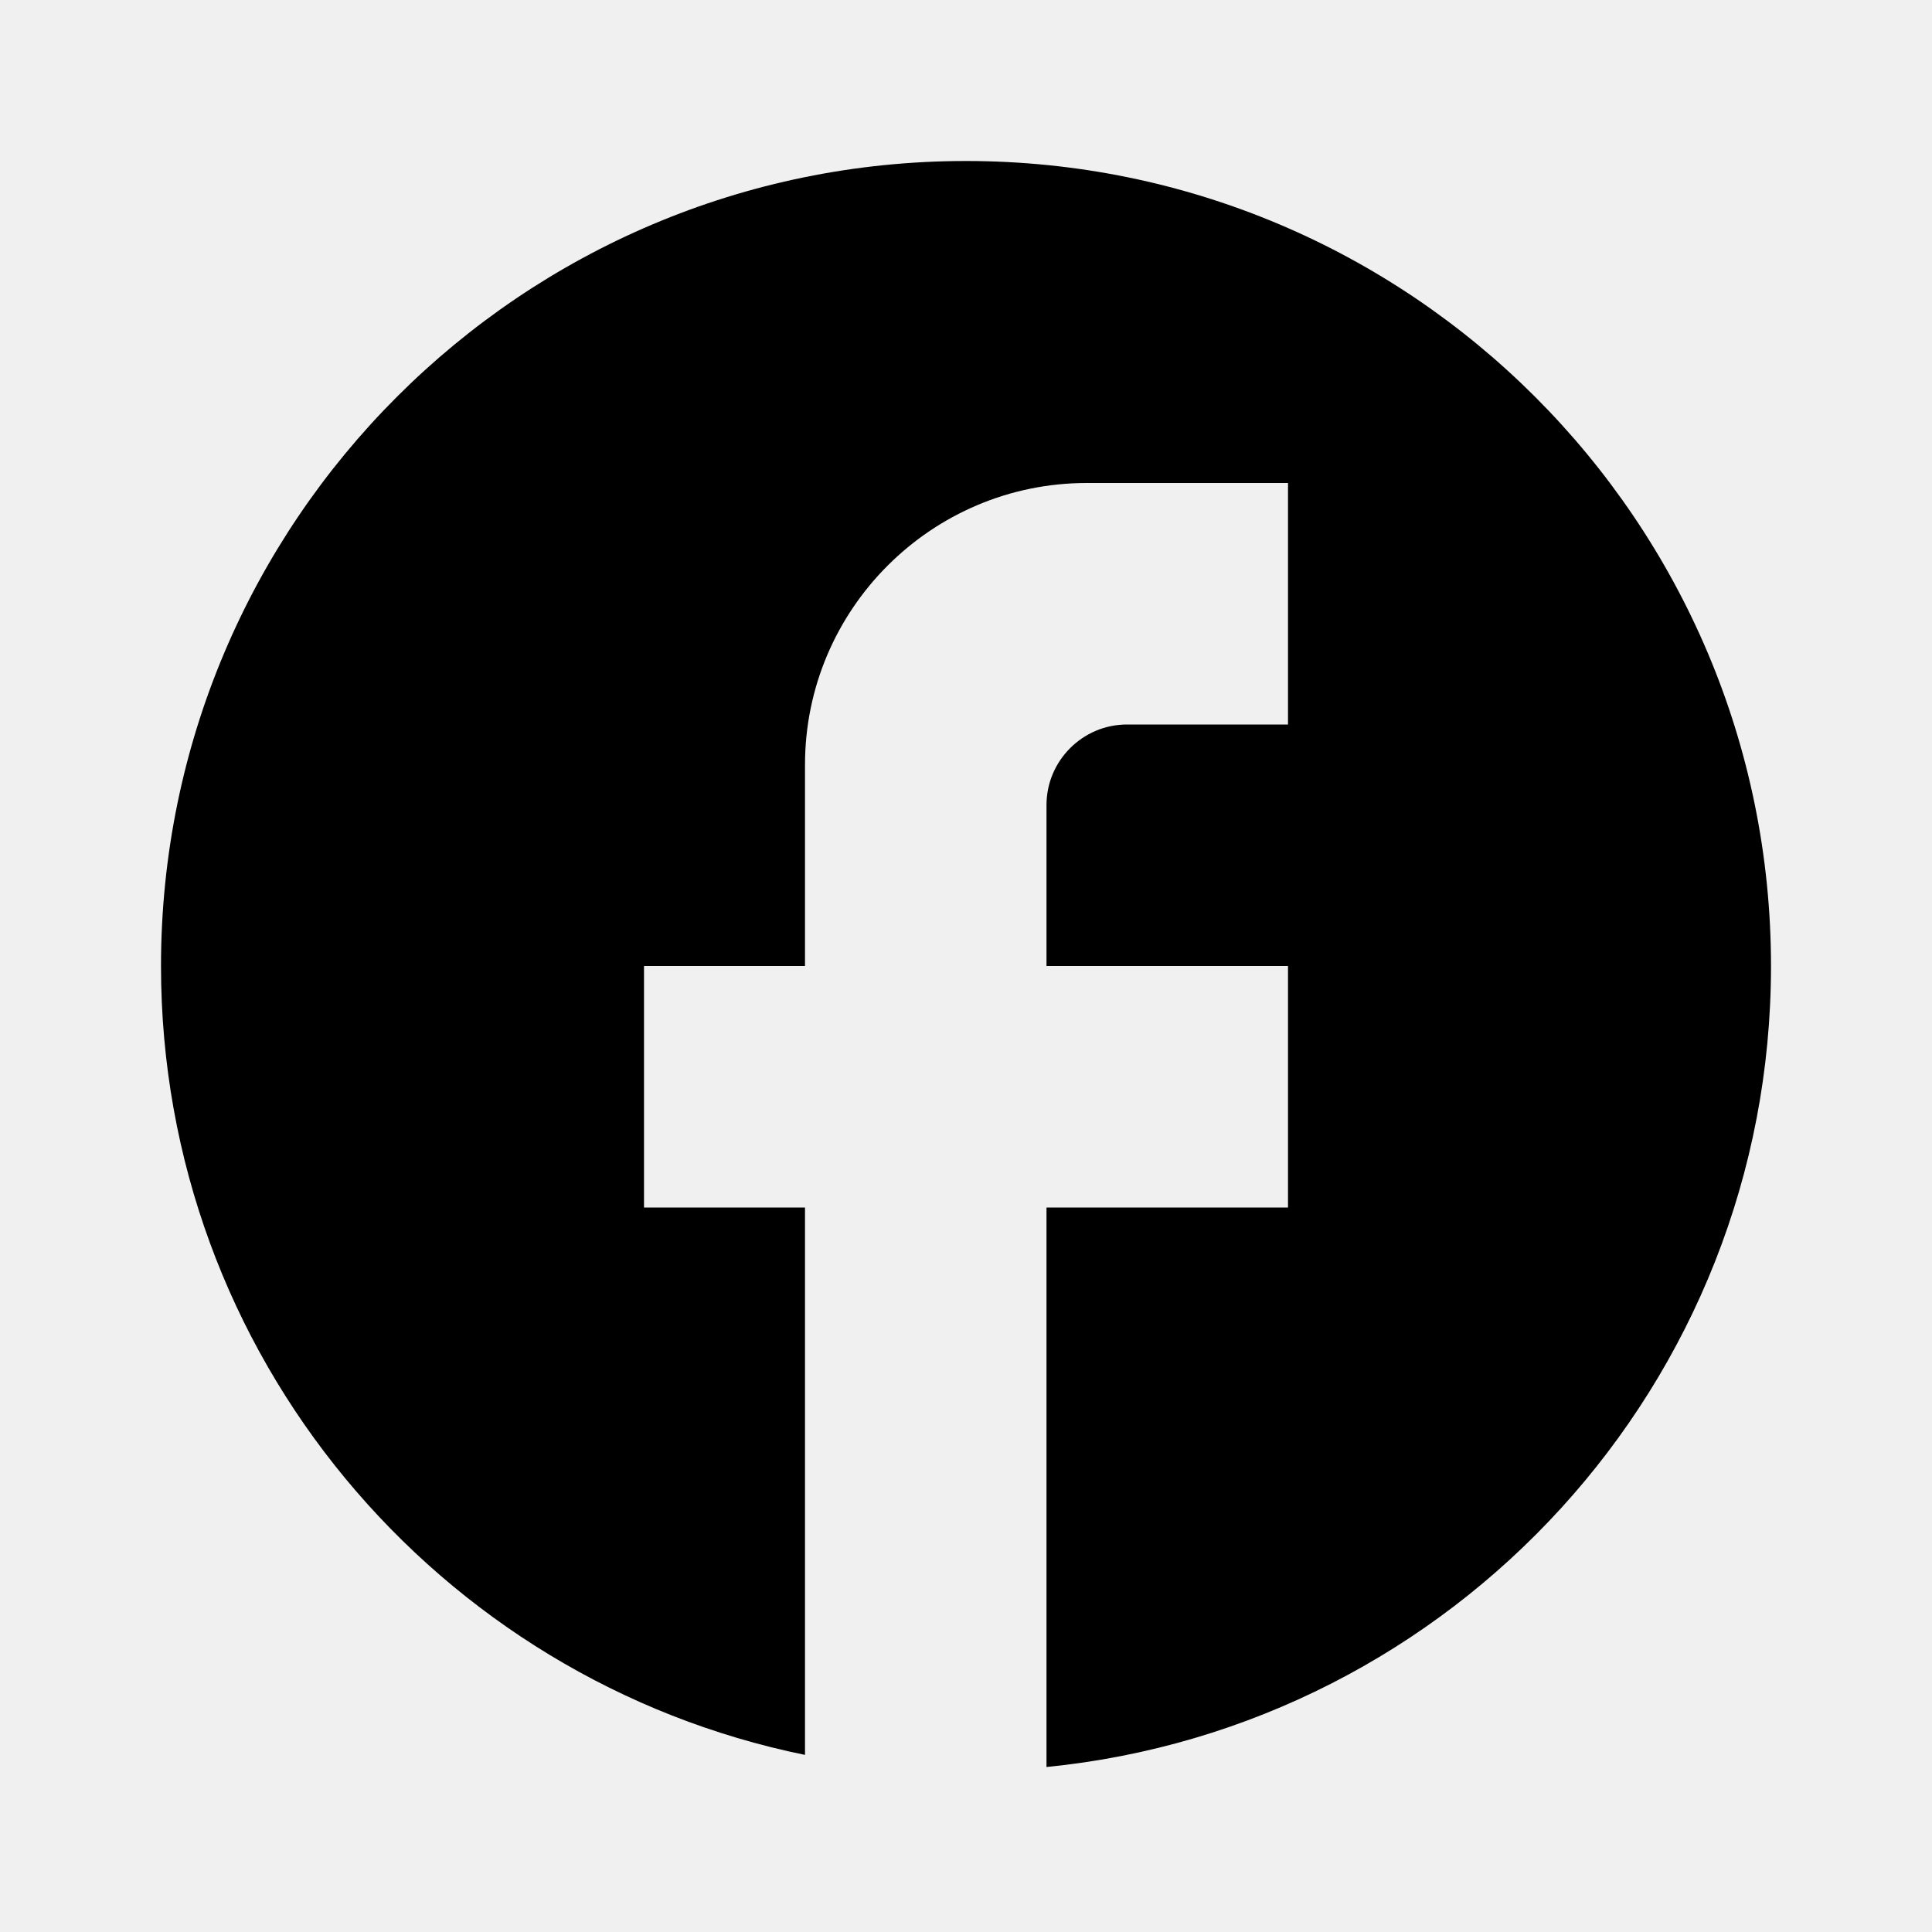
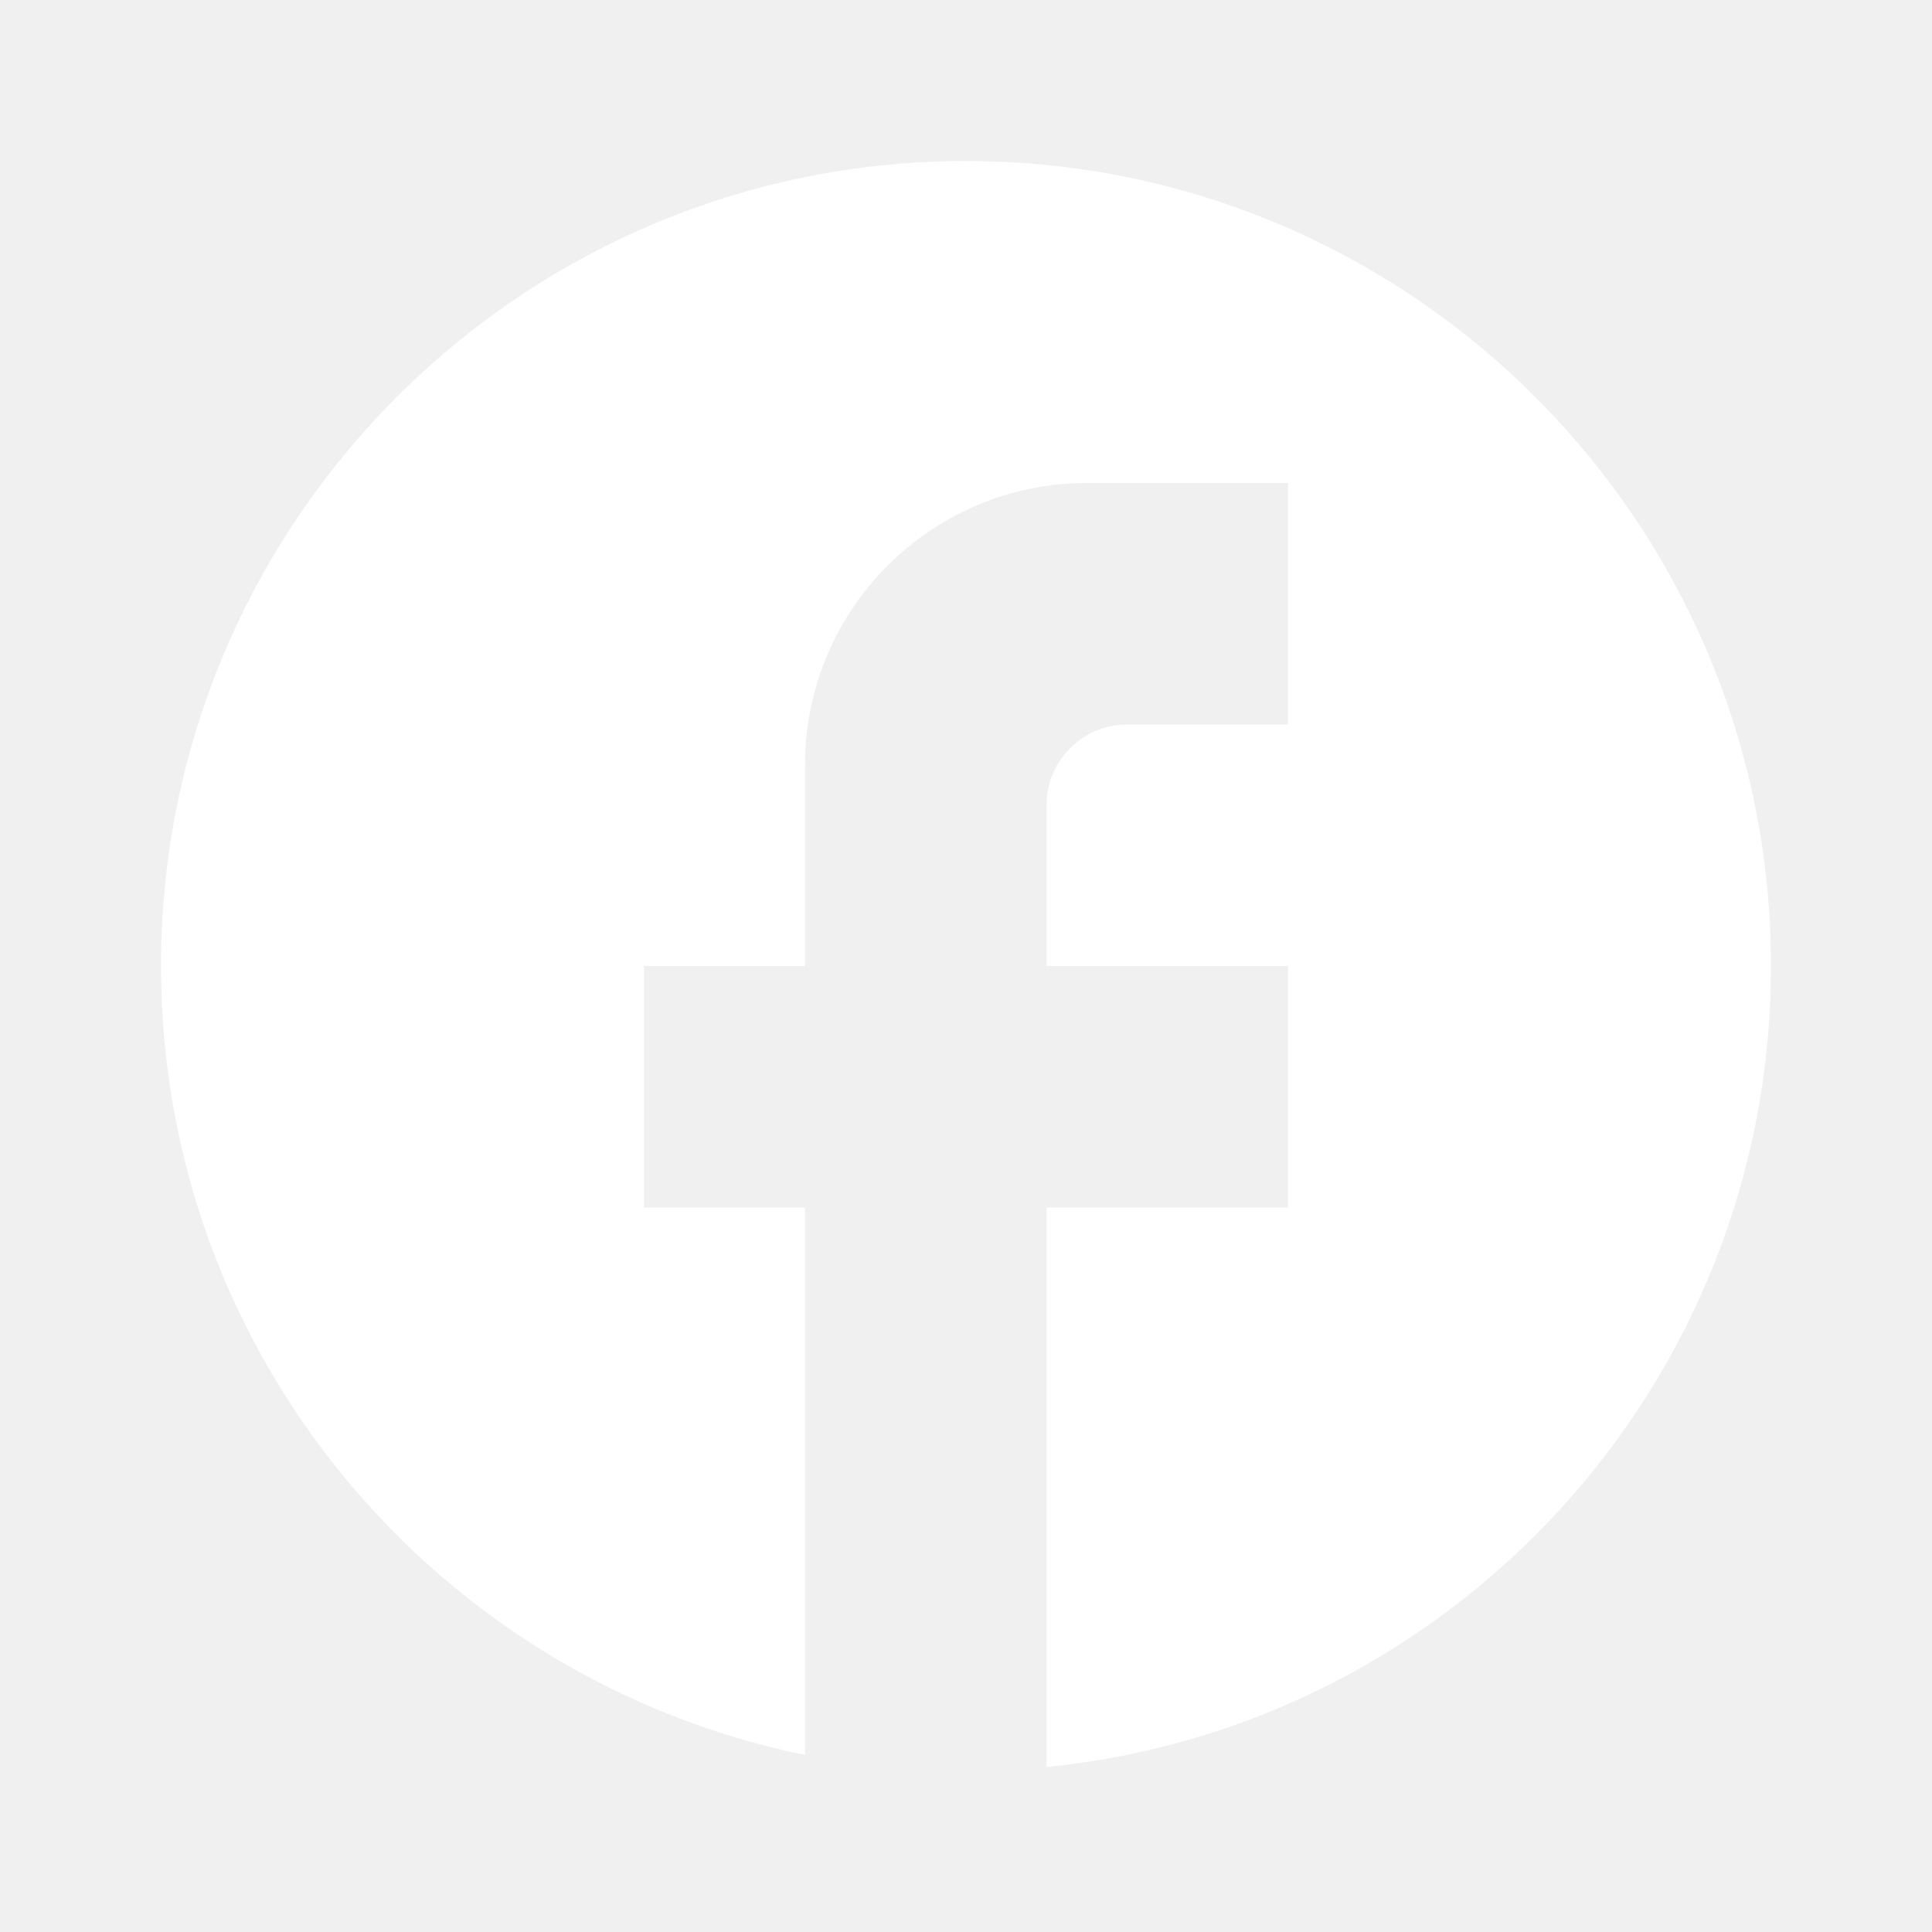
- <svg xmlns="http://www.w3.org/2000/svg" width="30" height="30" viewBox="0 0 30 30" fill="none">
-   <path d="M27.5 15C27.5 8.1 21.9 2.5 15 2.5C8.1 2.5 2.5 8.1 2.5 15C2.5 21.05 6.8 26.087 12.5 27.25V18.75H10V15H12.5V11.875C12.5 9.463 14.463 7.5 16.875 7.5H20V11.25H17.5C16.812 11.25 16.25 11.812 16.25 12.5V15H20V18.75H16.25V27.438C22.562 26.812 27.5 21.488 27.5 15Z" fill="black" />
+ <svg xmlns="http://www.w3.org/2000/svg" width="30" height="30" fill="none" viewBox="0 0 30 30">
+   <path fill="#fff" d="M27.5 15c0-6.9-5.6-12.5-12.5-12.5S2.5 8.1 2.5 15c0 6.05 4.3 11.087 10 12.25v-8.5H10V15h2.5v-3.125A4.38 4.38 0 0 1 16.875 7.5H20v3.75h-2.5c-.688 0-1.25.563-1.25 1.25V15H20v3.75h-3.75v8.688C22.563 26.813 27.5 21.488 27.5 15Z" />
</svg>
